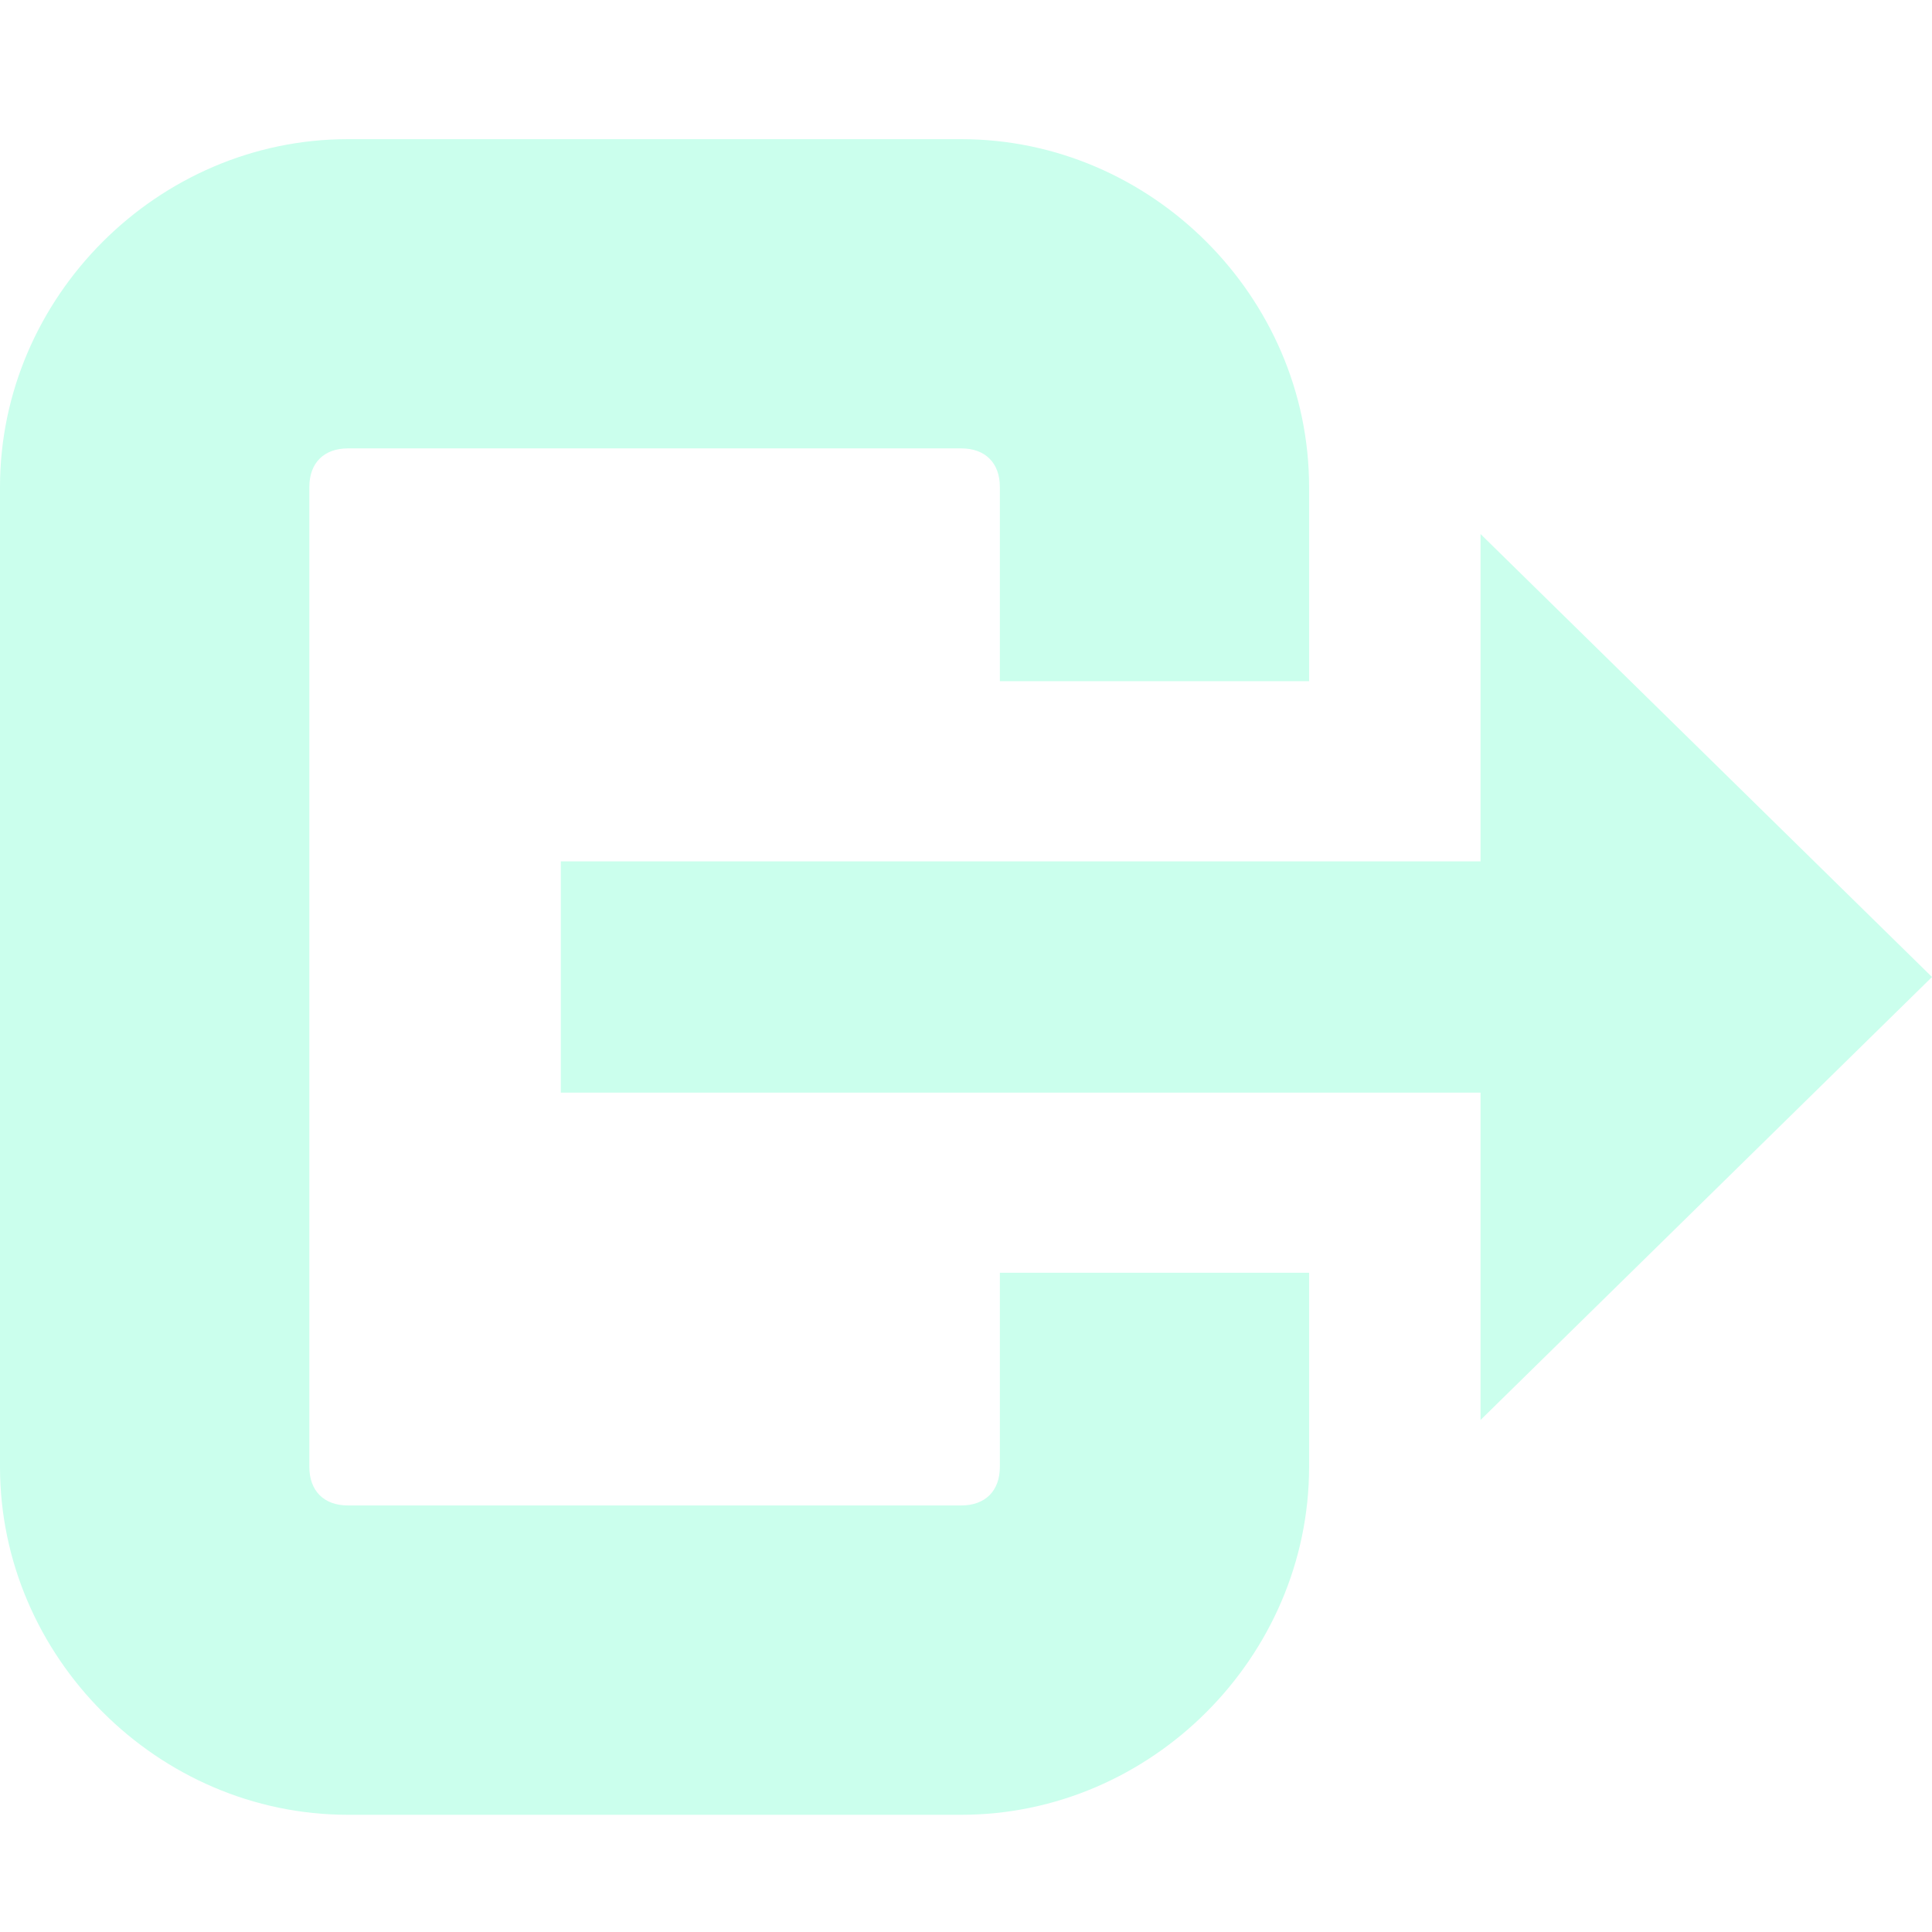
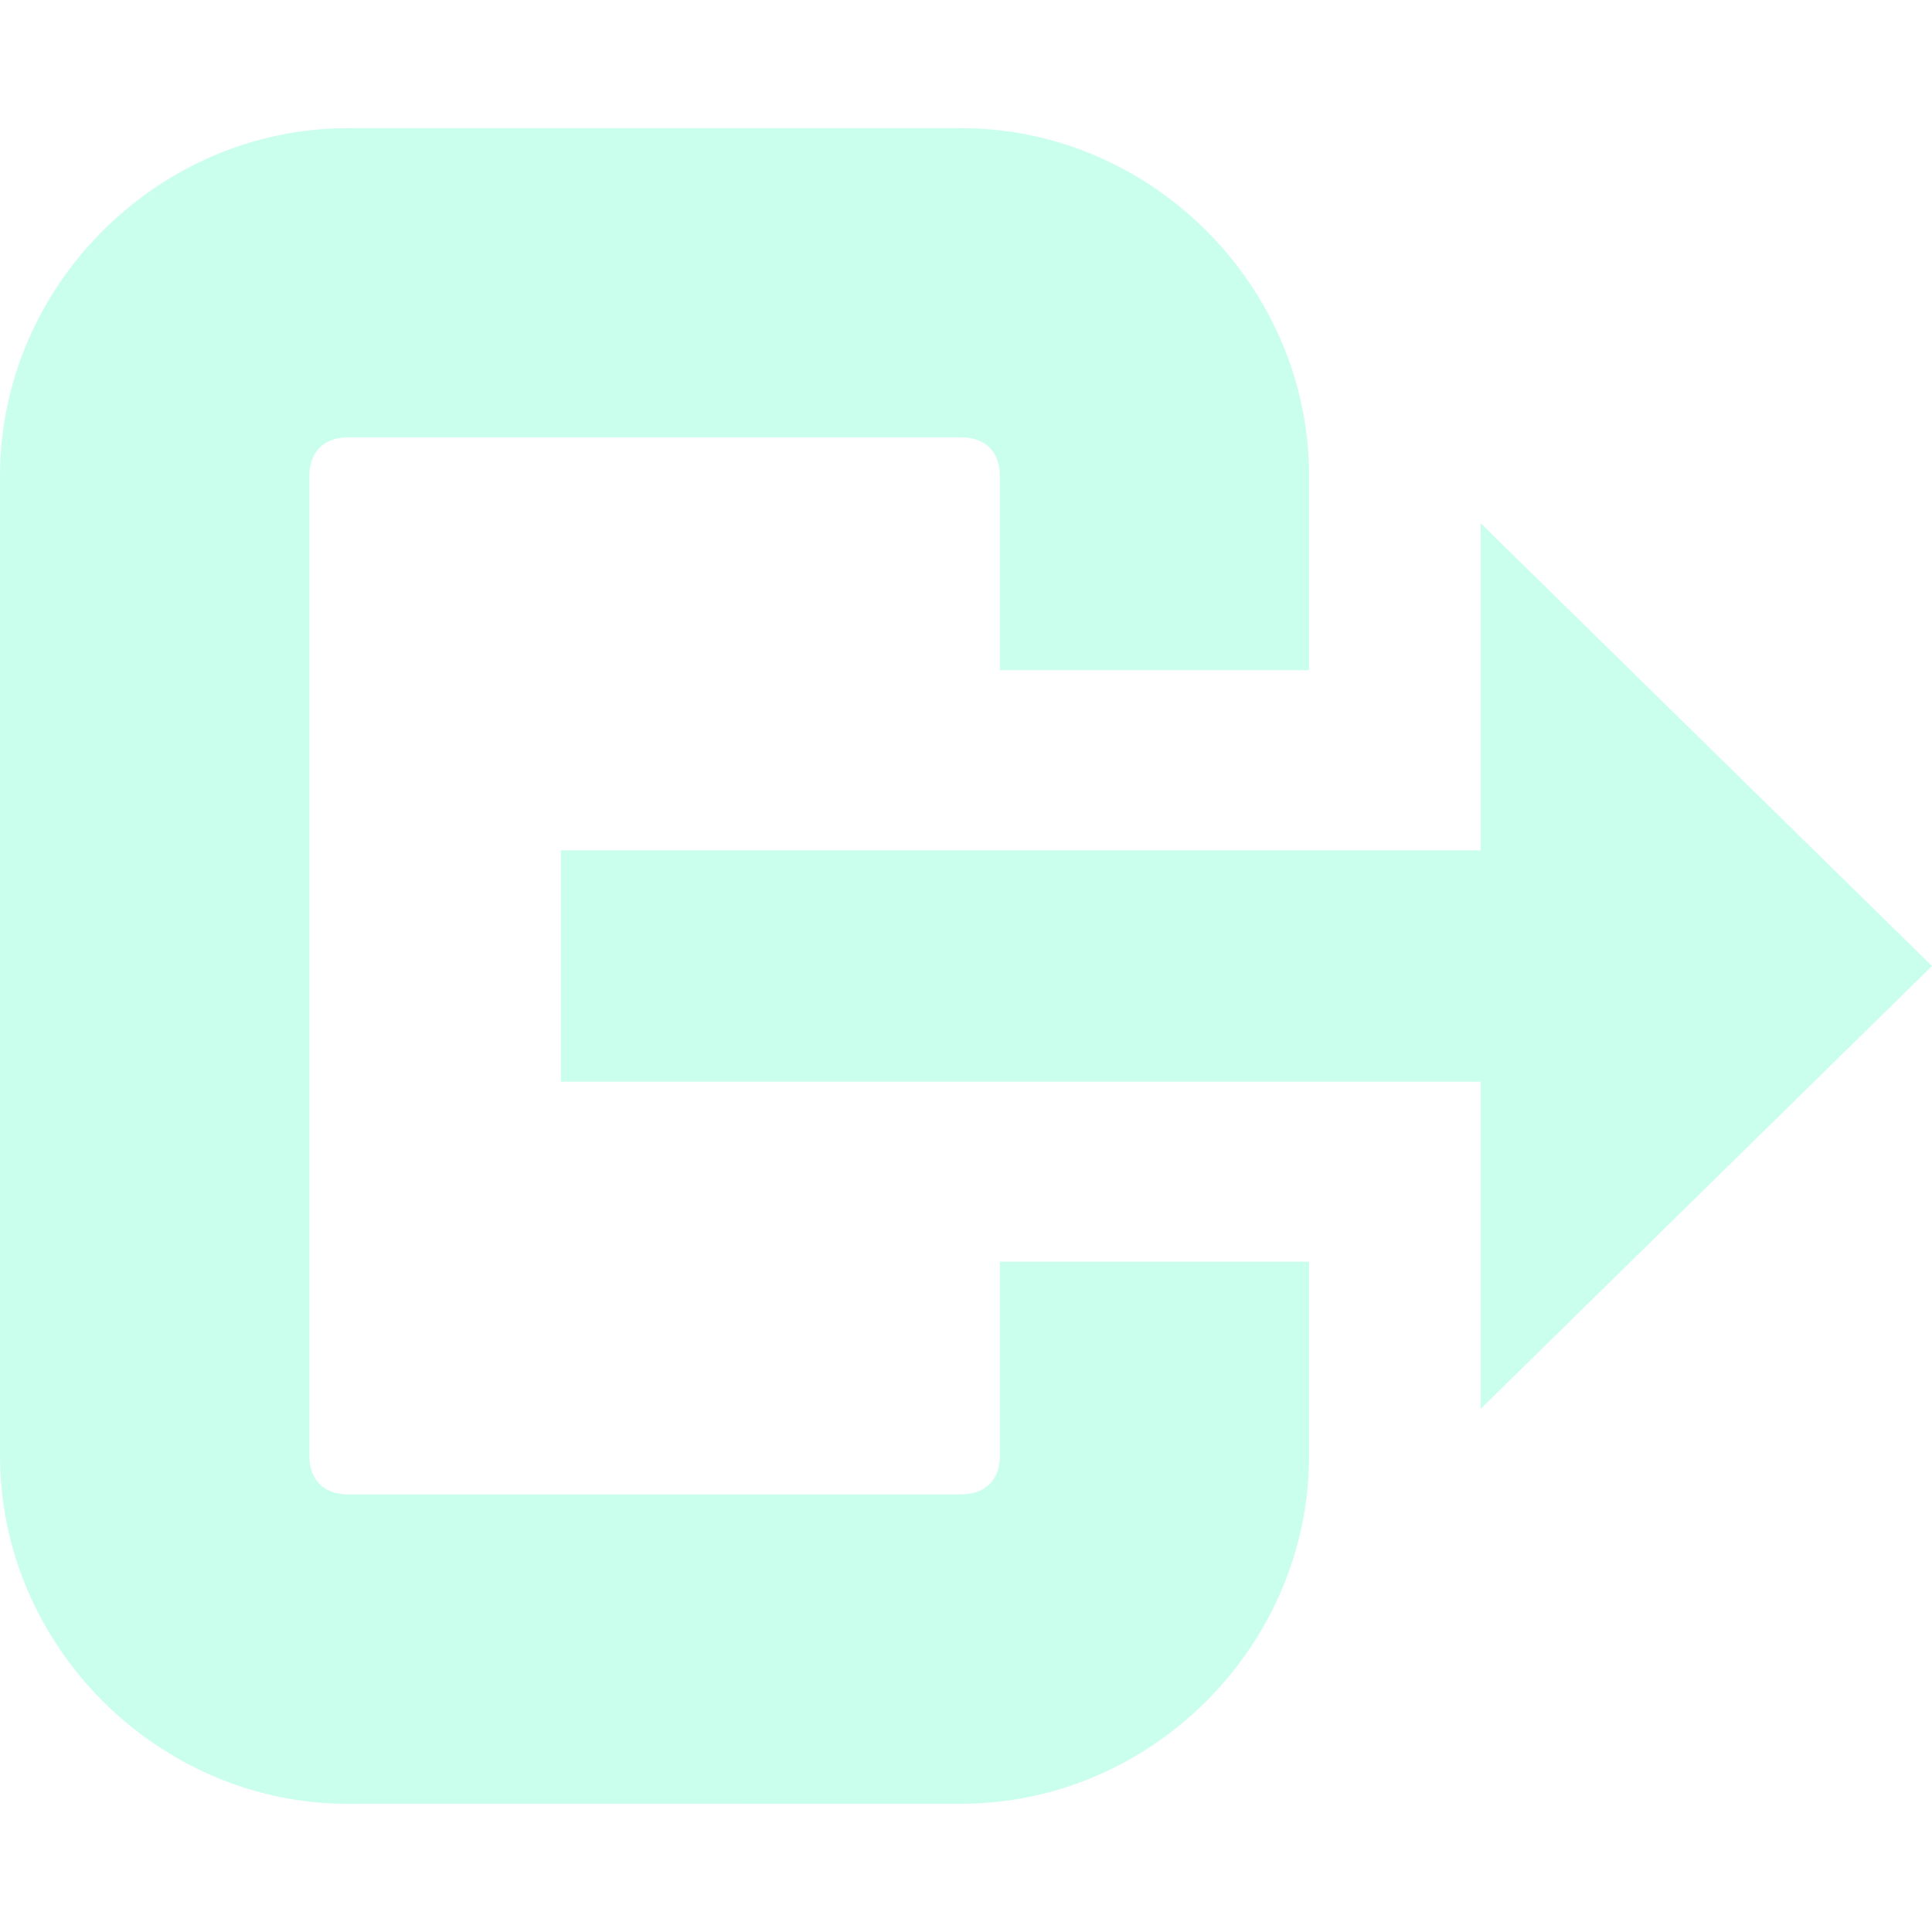
- <svg xmlns="http://www.w3.org/2000/svg" width="36" height="36" viewBox="0 0 36 36" version="1.1" xml:space="preserve" style="clip-rule:evenodd;fill-rule:evenodd;stroke-linejoin:round;stroke-miterlimit:2" id="svg21">
+ <svg xmlns="http://www.w3.org/2000/svg" width="24" height="24" viewBox="0 0 24 24" version="1.1" xml:space="preserve" style="clip-rule:evenodd;fill-rule:evenodd;stroke-linejoin:round;stroke-miterlimit:2" id="svg21">
  <defs id="defs21" />
-   <path id="rect2" style="fill:#cbffed;fill-opacity:1;stroke:none;stroke-width:7.008;stroke-linecap:round;stroke-linejoin:round;stroke-dasharray:none;stroke-opacity:1;paint-order:stroke fill markers" d="m 17.911,33.816 c 3.542,0 6.482,-2.942 6.482,-6.484 v -3.616 h -5.762 v 3.616 c 0,0.449 -0.272,0.72 -0.72,0.72 H 6.484 c -0.449,0 -0.72,-0.272 -0.72,-0.72 V 9.075 c 0,-0.449 0.272,-0.72 0.72,-0.72 h 11.427 c 0.449,0 0.72,0.272 0.72,0.72 v 3.618 h 5.762 V 9.075 c 0,-3.542 -2.941,-6.482 -6.482,-6.482 H 6.484 C 2.942,2.592 0,5.533 0,9.075 v 18.257 c 0,3.542 2.942,6.484 6.484,6.484 z" />
-   <path id="path1" style="fill:#cbffed;fill-opacity:1;stroke:none;stroke-width:7.235;stroke-linecap:round;stroke-linejoin:round;stroke-dasharray:none;stroke-opacity:1;paint-order:stroke fill markers" d="M 27.588,9.951 V 16.05 H 10.45 v 2.155 2.155 h 17.138 v 6.099 L 36,18.205 Z" />
+   <path id="rect2" style="fill:#cbffed;fill-opacity:1;stroke:none;stroke-width:4.672;stroke-linecap:round;stroke-linejoin:round;stroke-dasharray:none;stroke-opacity:1;paint-order:stroke fill markers" d="m 11.941,22.407 c 2.361,0 4.321,-1.961 4.321,-4.323 v -2.411 h -3.841 v 2.411 c 0,0.299 -0.181,0.48 -0.48,0.48 h -7.618 c -0.299,0 -0.48,-0.181 -0.48,-0.48 V 5.913 c 0,-0.299 0.181,-0.48 0.48,-0.48 h 7.618 c 0.299,0 0.48,0.181 0.48,0.48 v 2.412 h 3.841 V 5.913 c 0,-2.361 -1.96,-4.321 -4.321,-4.321 H 4.323 C 1.961,1.592 -3.2e-7,3.552 -3.2e-7,5.913 V 18.085 c 0,2.361 1.961,4.323 4.323,4.323 z" />
+   <path id="path1" style="fill:#cbffed;fill-opacity:1;stroke:none;stroke-width:4.823;stroke-linecap:round;stroke-linejoin:round;stroke-dasharray:none;stroke-opacity:1;paint-order:stroke fill markers" d="M 18.392,6.498 V 10.563 H 6.967 V 12 13.437 H 18.392 v 4.066 L 24,12 Z" />
</svg>
